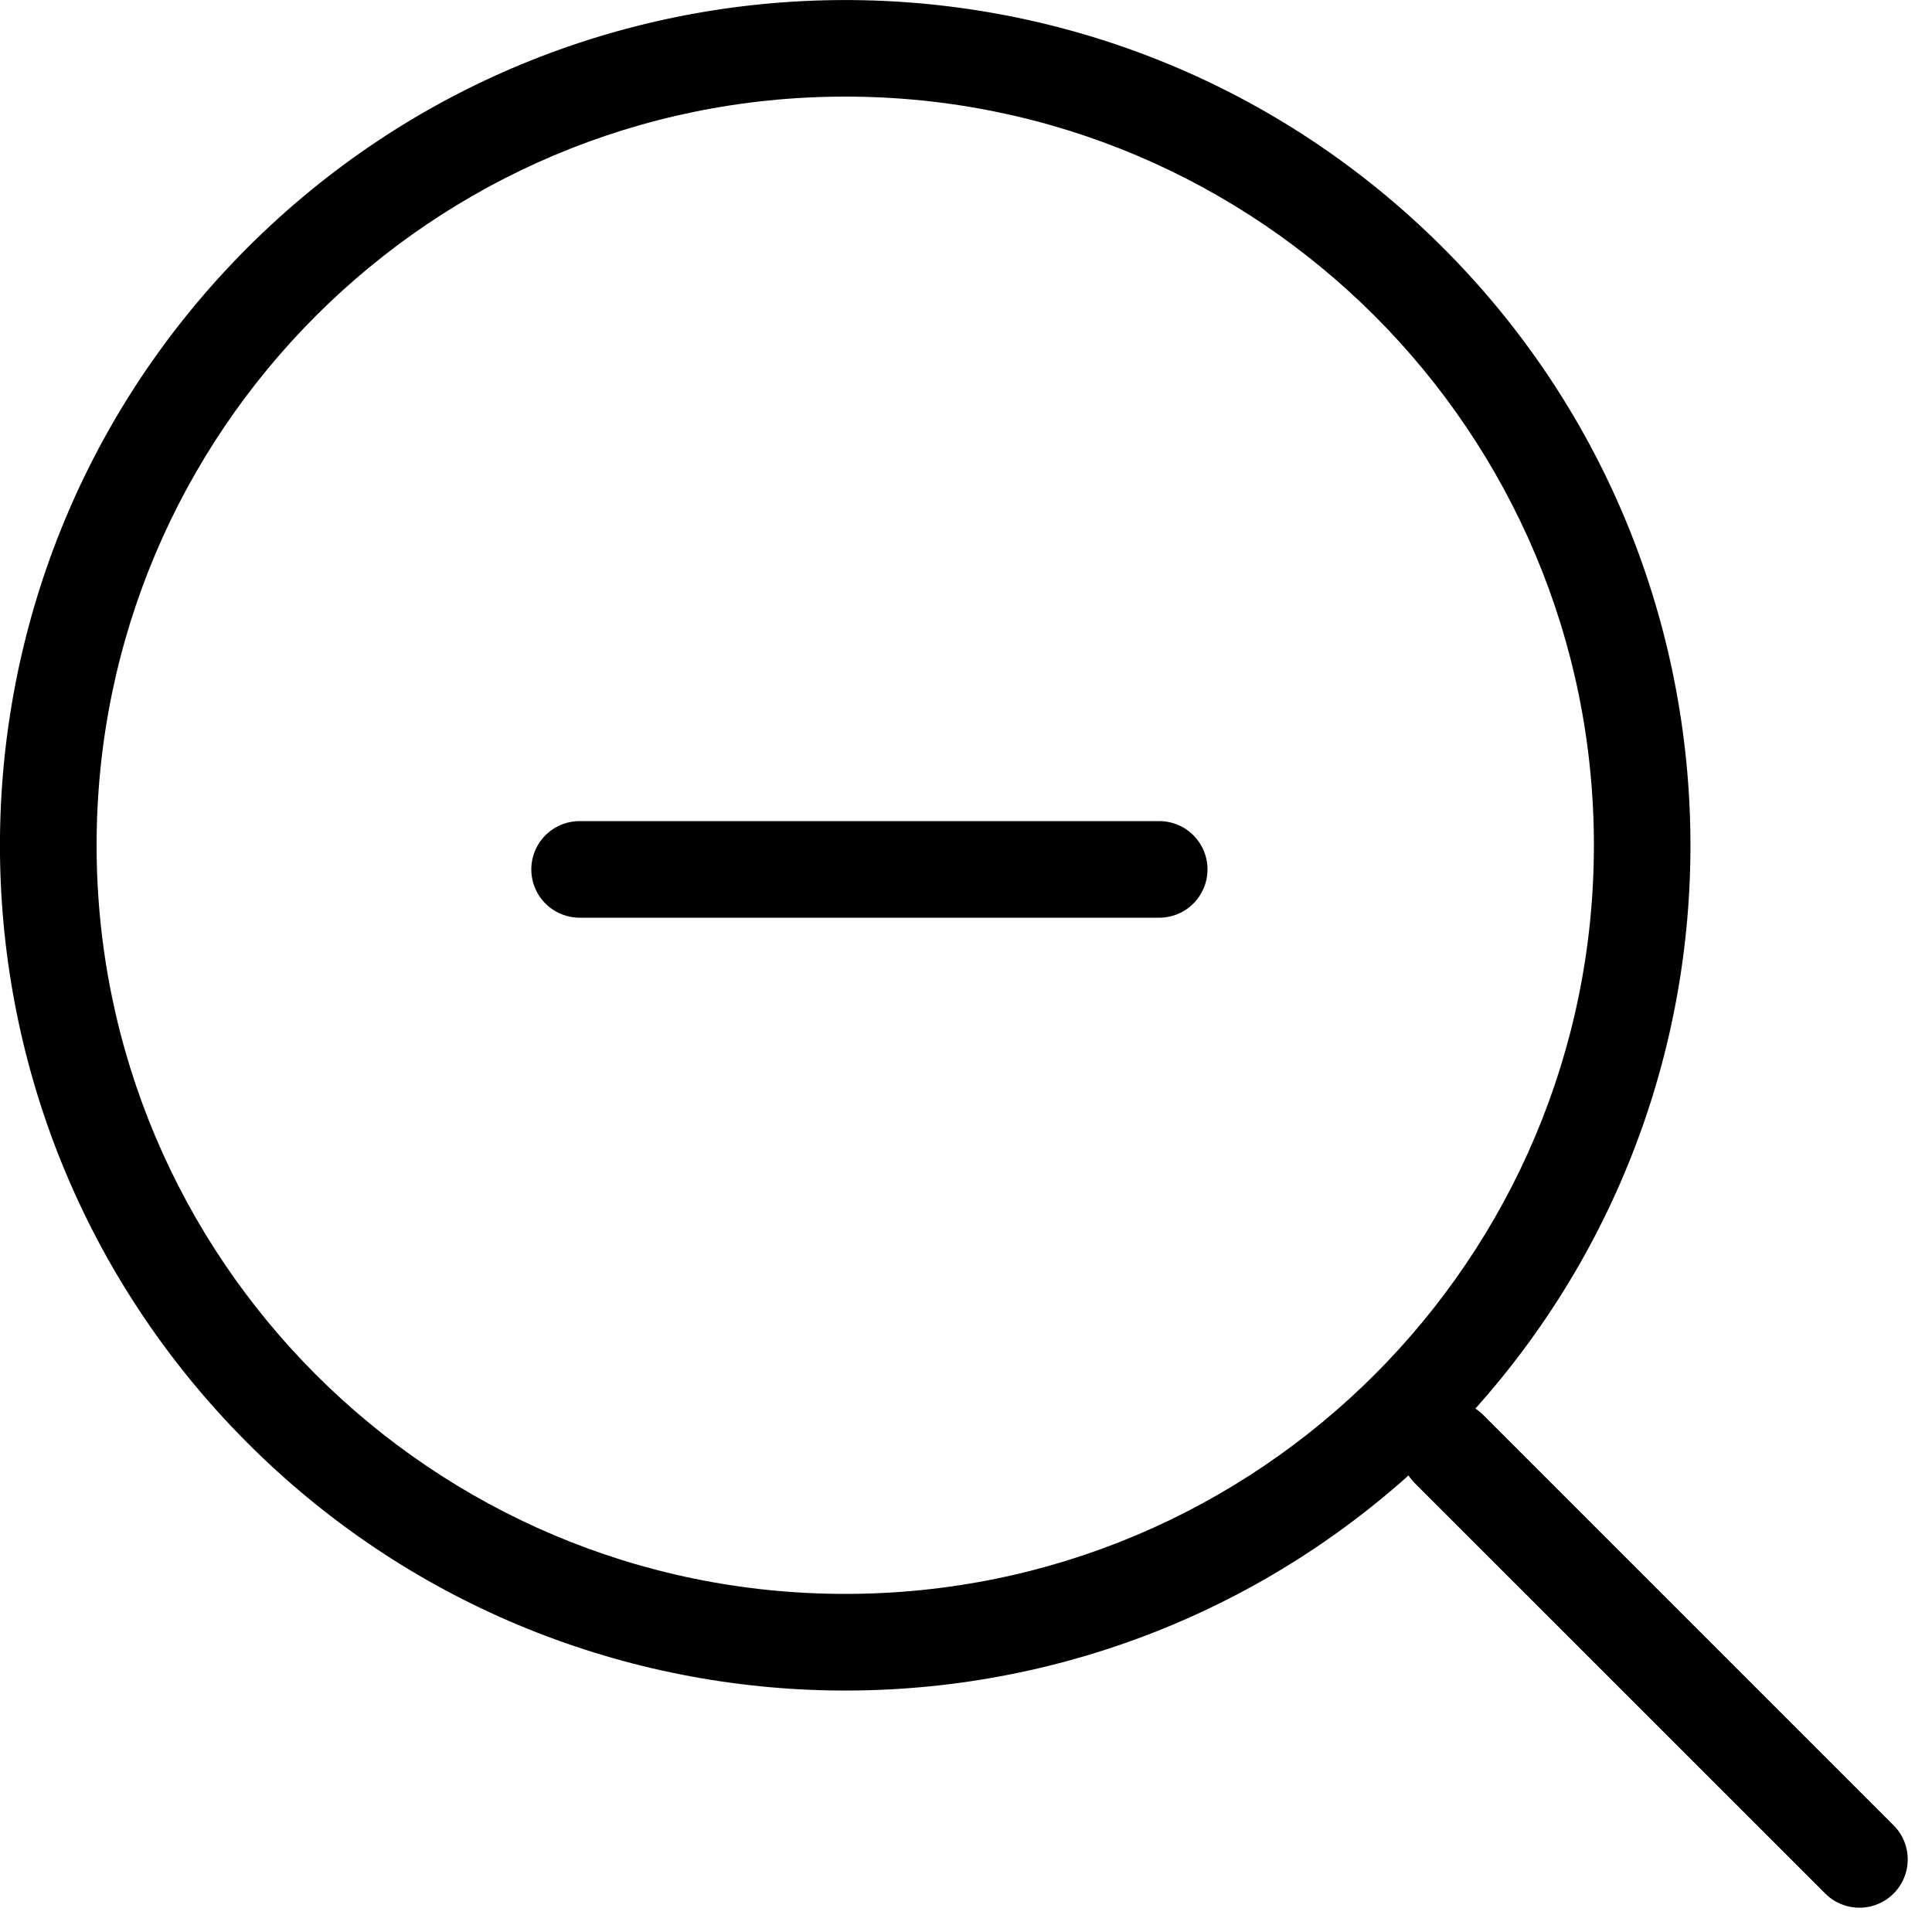
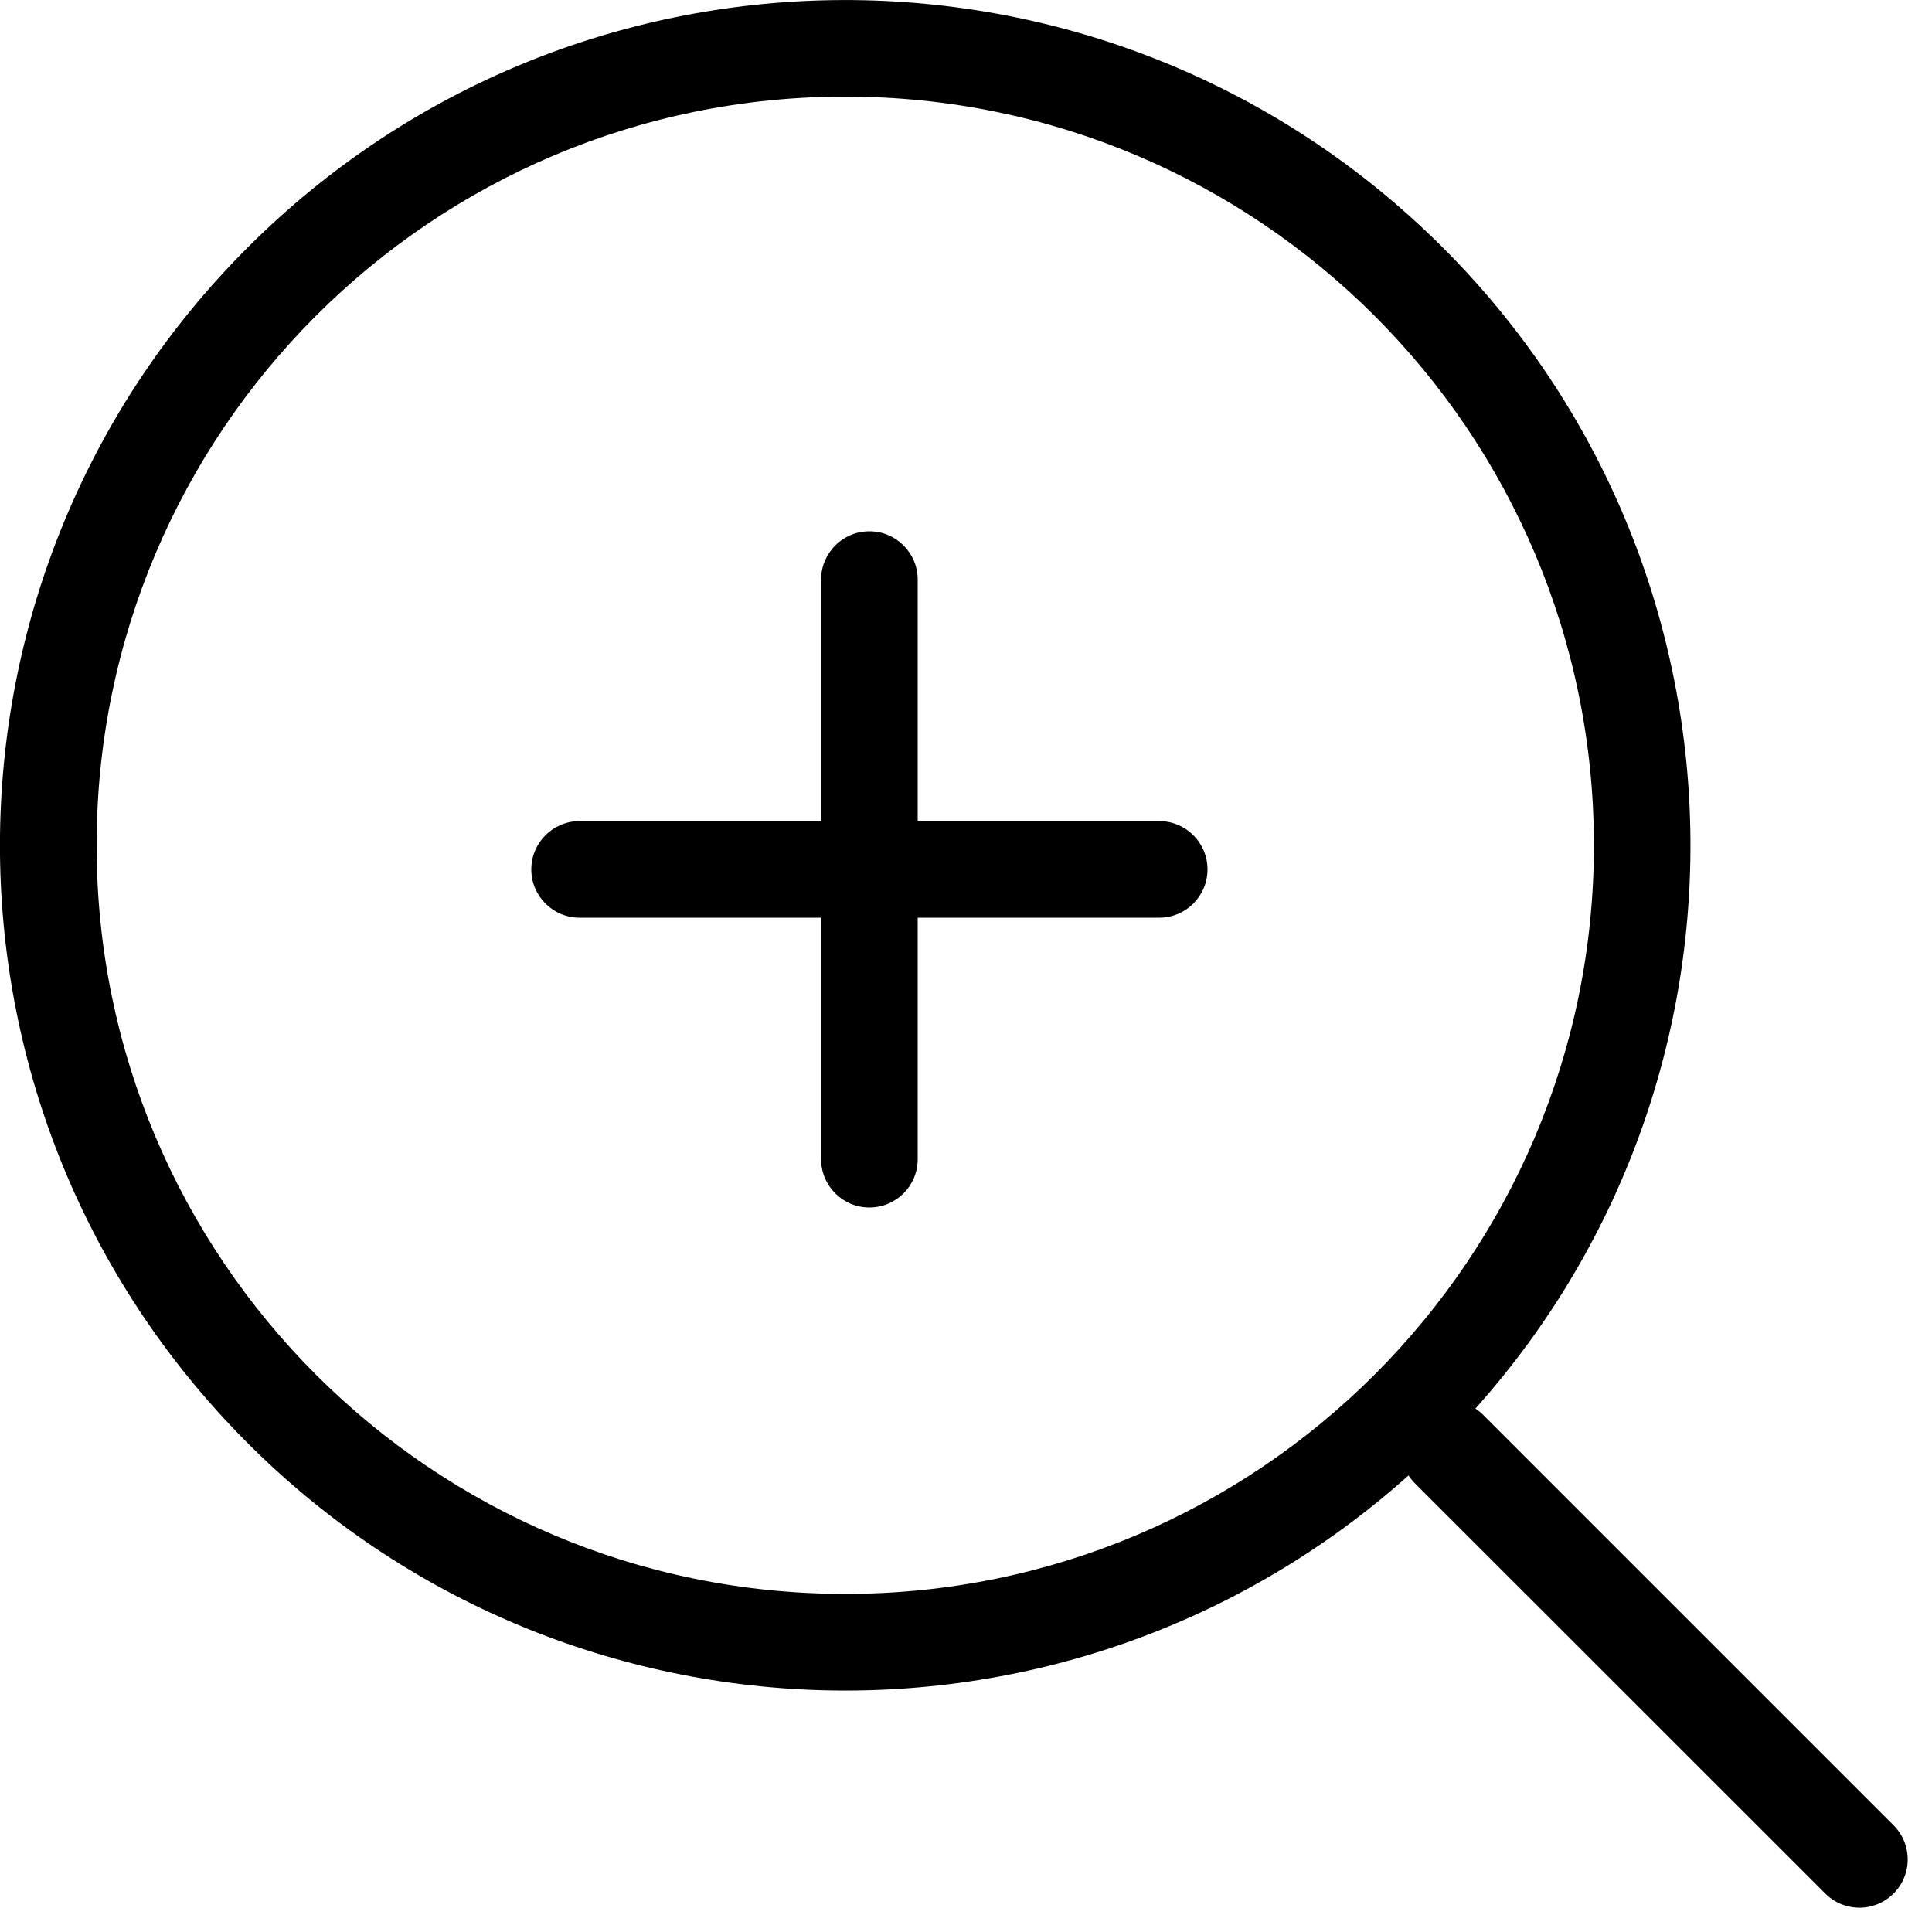
<svg xmlns="http://www.w3.org/2000/svg" width="20" height="20" fill="none">
-   <g>
-     <path fill="#000" fill-rule="evenodd" d="M16.5 8.75a7.75 7.75 0 1 1-15.5 0 7.75 7.75 0 0 1 15.5 0Zm-1.919 6.524a8.75 8.75 0 1 1 .692-.692c.029.018.056.04.08.064l4.243 4.243a.5.5 0 1 1-.707.707l-4.243-4.242a.509.509 0 0 1-.065-.08Z" clip-rule="evenodd" />
-     <path stroke="#000" stroke-linecap="round" d="M6 9h6" />
+   <g fill="#000" fill-rule="evenodd" clip-rule="evenodd">
+     <path d="M16.5 8.75a7.75 7.75 0 1 1-15.5 0 7.75 7.75 0 0 1 15.5 0Zm-1.919 6.524a8.75 8.75 0 1 1 .692-.692c.029.018.056.04.08.064l4.243 4.243a.5.5 0 1 1-.707.707l-4.243-4.242a.509.509 0 0 1-.065-.08Z" />
+     <path d="M9.5 6a.5.5 0 0 0-1 0v2.5H6a.5.5 0 0 0 0 1h2.5V12a.5.5 0 0 0 1 0V9.5H12a.5.5 0 0 0 0-1H9.5V6Z" />
  </g>
</svg>
